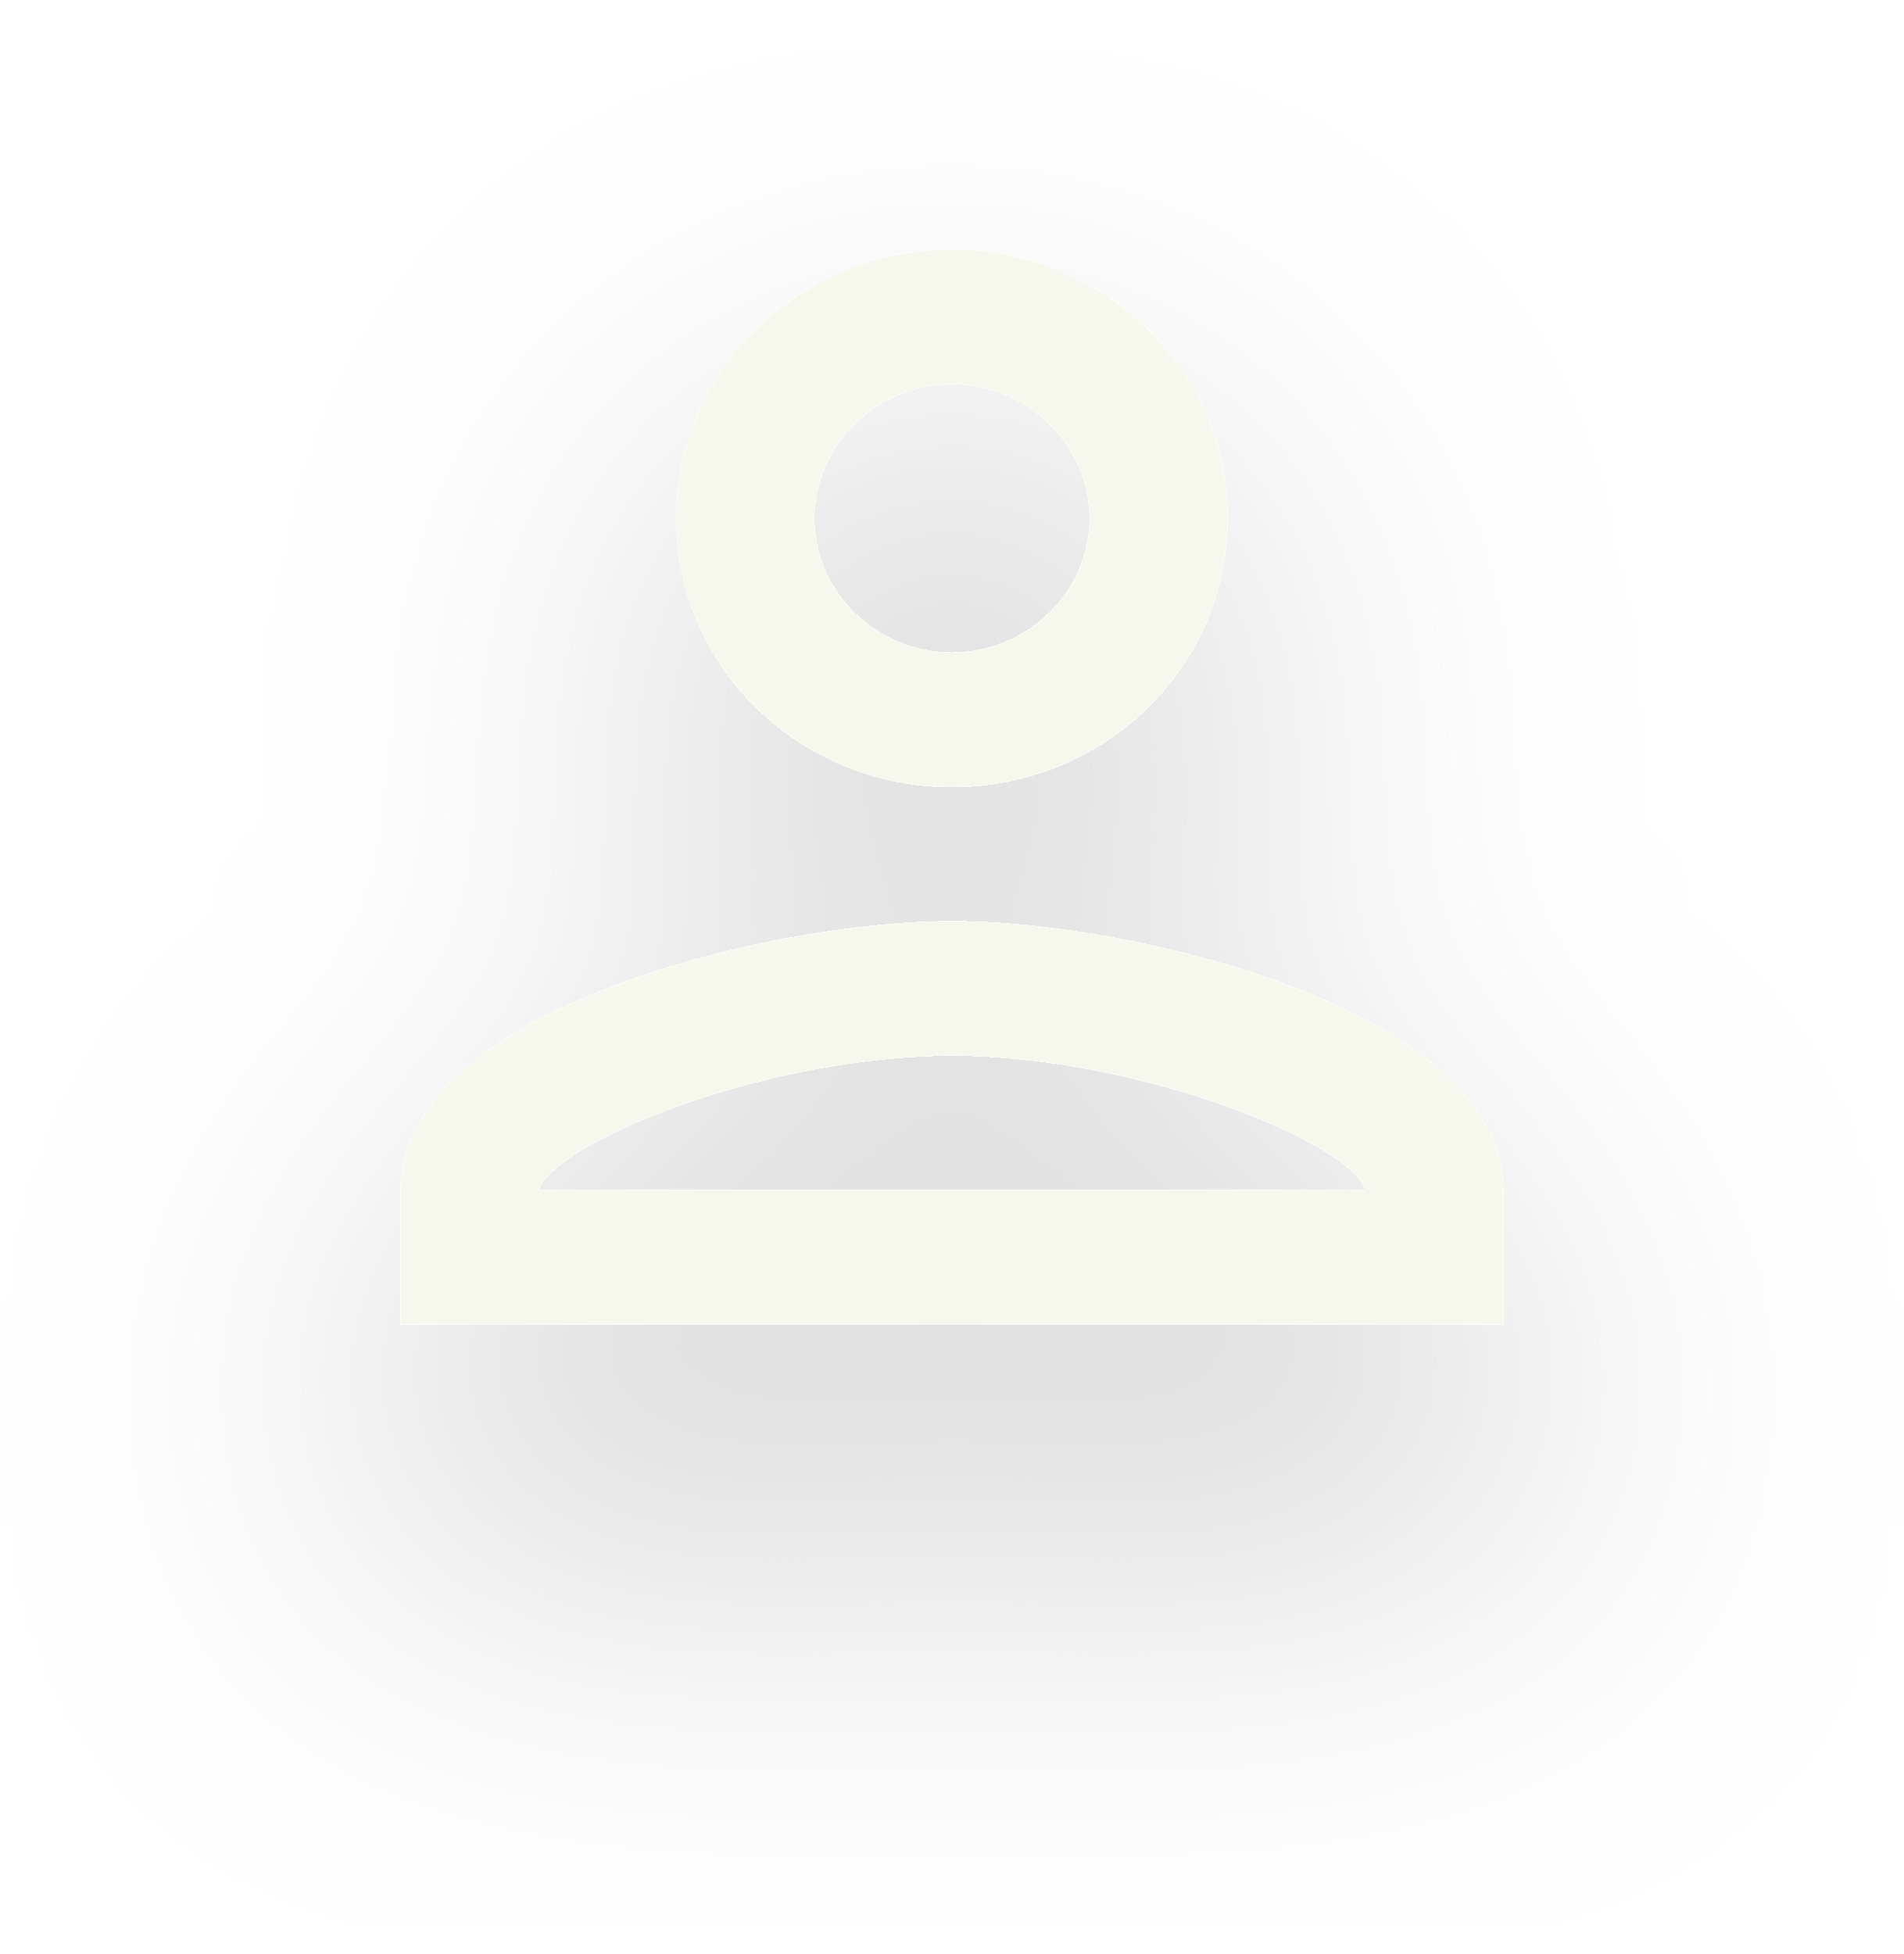
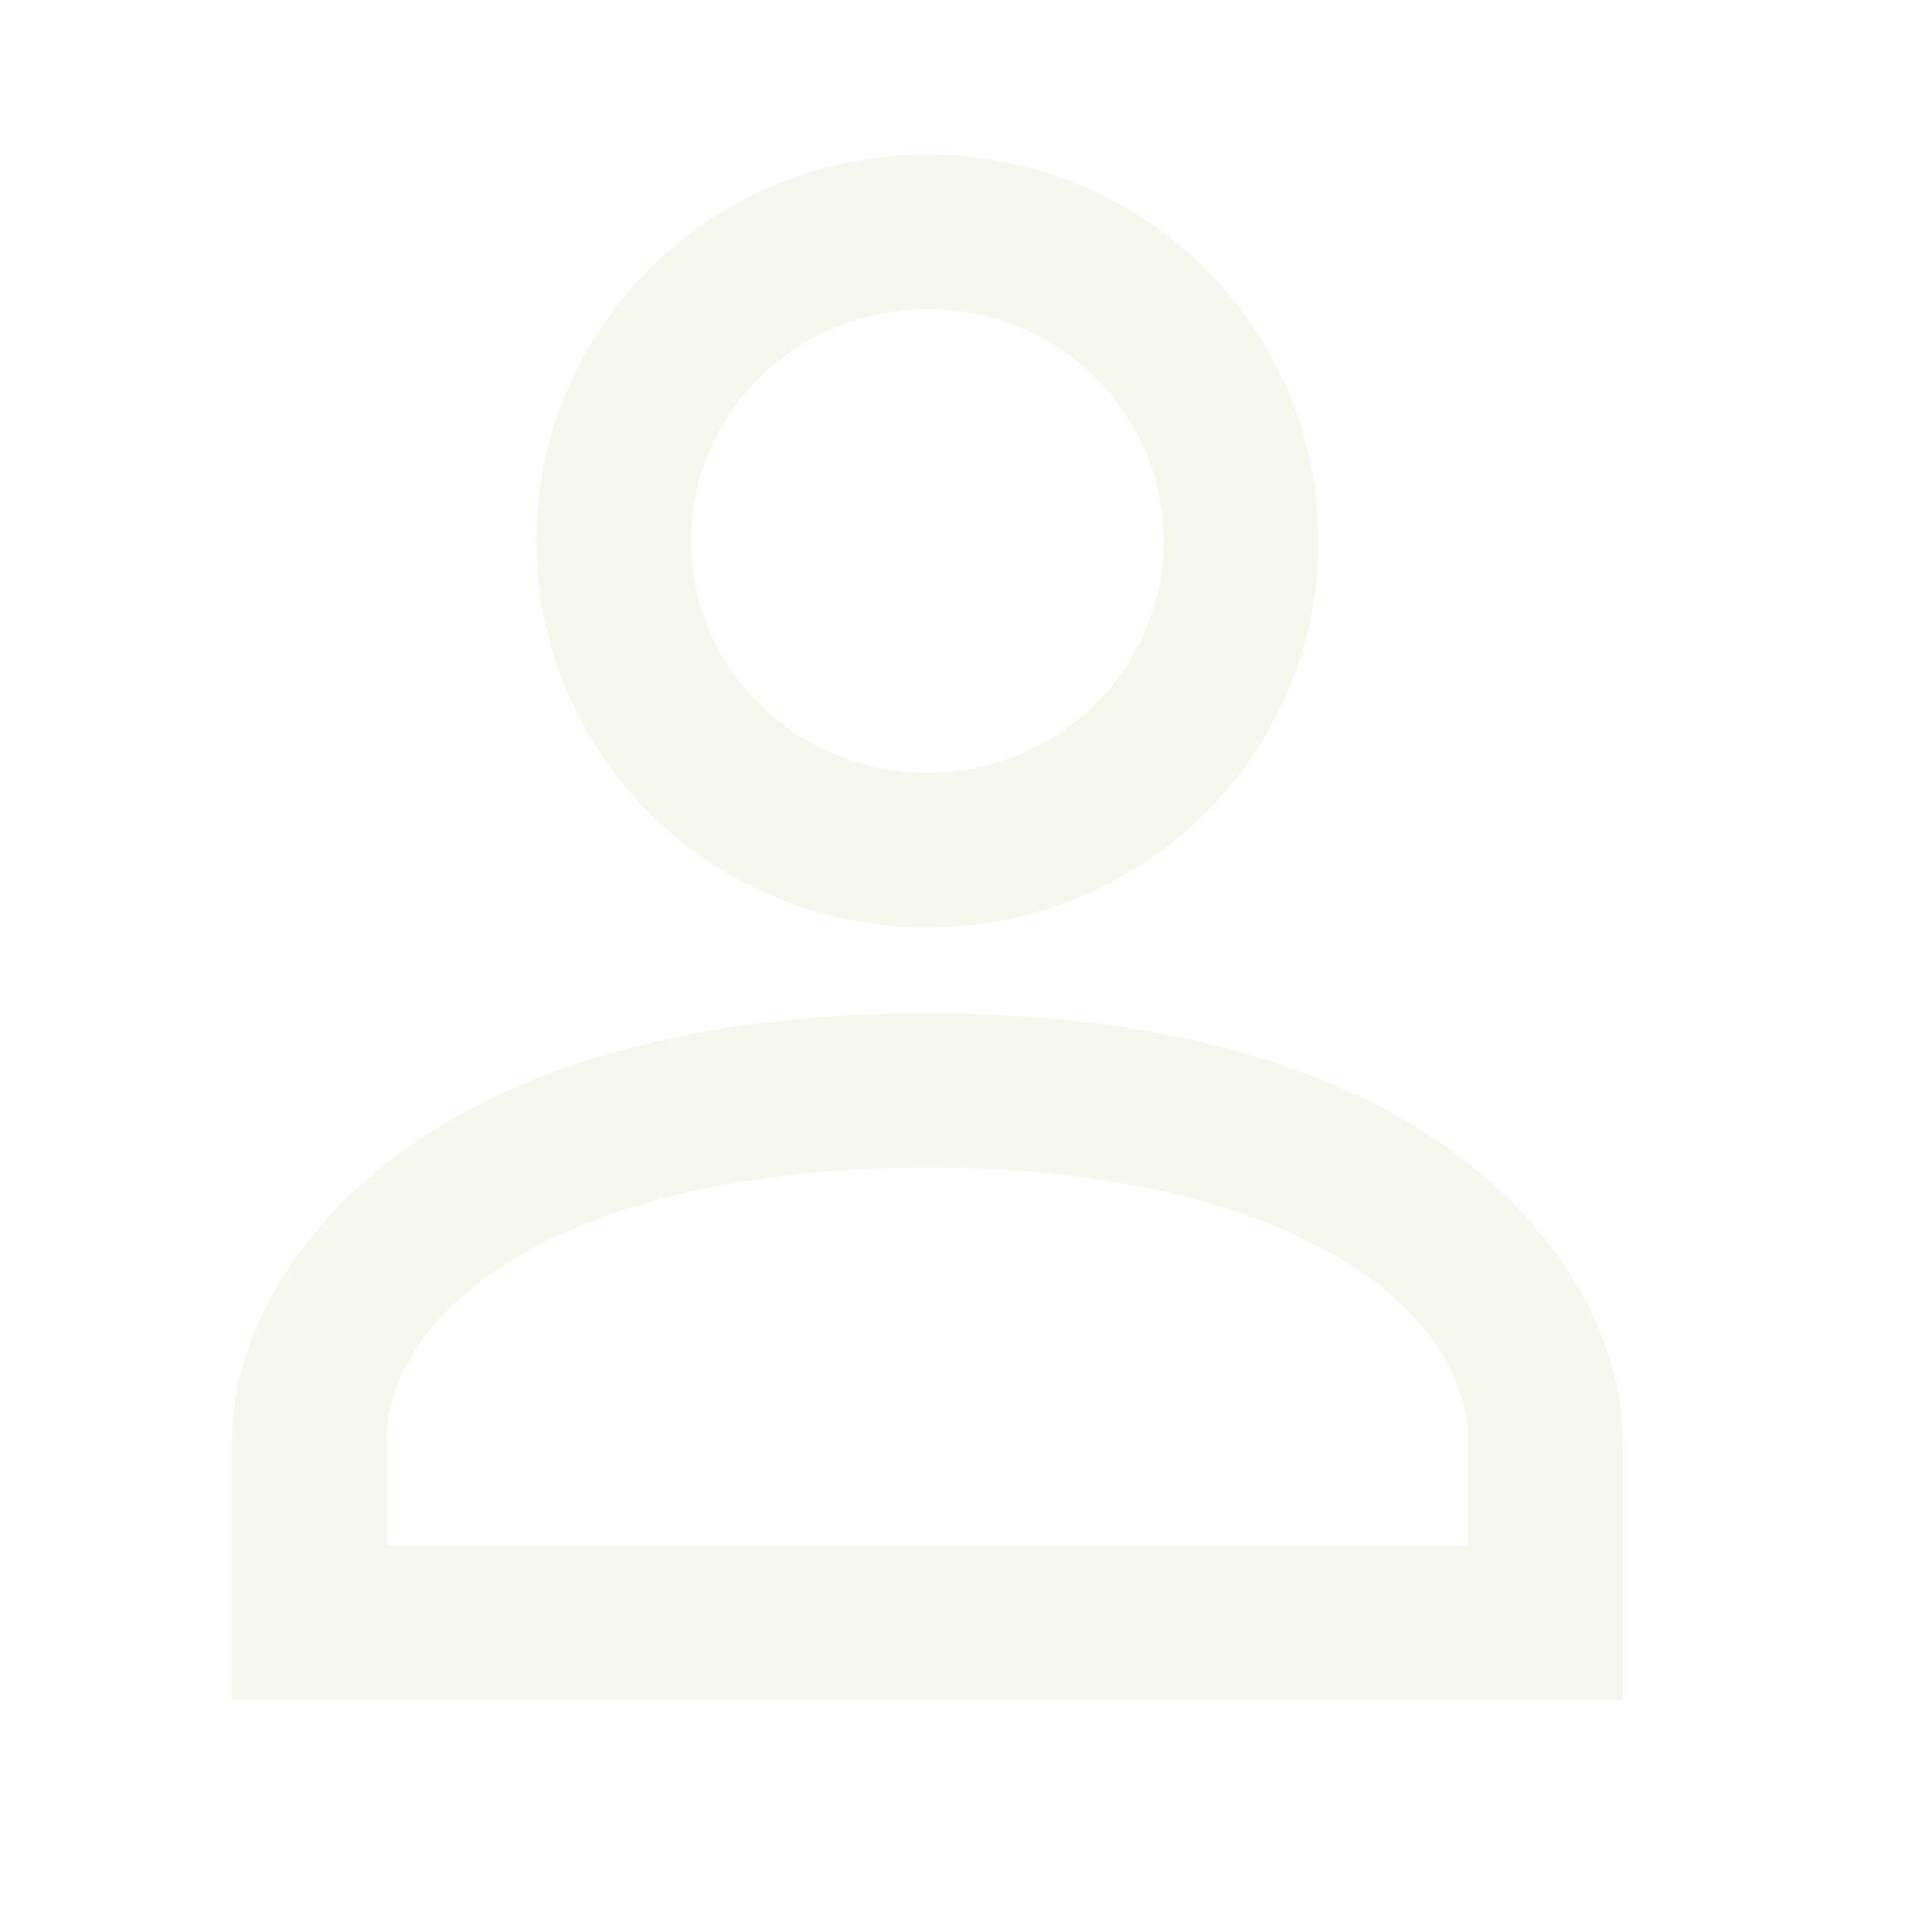
- <svg xmlns="http://www.w3.org/2000/svg" width="38" height="39" viewBox="0 0 38 39" fill="none">
-   <g filter="url(#filter0_d_97_189)">
-     <path d="M19 7.664C20.512 7.664 21.75 8.871 21.75 10.345C21.75 11.82 20.512 13.026 19 13.026C17.488 13.026 16.25 11.82 16.25 10.345C16.25 8.871 17.488 7.664 19 7.664ZM19 21.069C22.712 21.069 26.975 22.798 27.25 23.749H10.75C11.066 22.784 15.301 21.069 19 21.069ZM19 4.984C15.961 4.984 13.5 7.383 13.5 10.345C13.5 13.308 15.961 15.707 19 15.707C22.039 15.707 24.5 13.308 24.5 10.345C24.5 7.383 22.039 4.984 19 4.984ZM19 18.388C15.329 18.388 8 20.184 8 23.749V26.43H30V23.749C30 20.184 22.671 18.388 19 18.388Z" fill="#F6F8ED" />
-   </g>
-   <defs>
-     <filter id="filter0_d_97_189" x="0" y="0.984" width="38" height="37.447" filterUnits="userSpaceOnUse" color-interpolation-filters="sRGB">
-       <feFlood flood-opacity="0" result="BackgroundImageFix" />
-       <feColorMatrix in="SourceAlpha" type="matrix" values="0 0 0 0 0 0 0 0 0 0 0 0 0 0 0 0 0 0 127 0" result="hardAlpha" />
-       <feOffset dy="4" />
-       <feGaussianBlur stdDeviation="4" />
-       <feComposite in2="hardAlpha" operator="out" />
-       <feColorMatrix type="matrix" values="0 0 0 0 0 0 0 0 0 0 0 0 0 0 0 0 0 0 0.25 0" />
-       <feBlend mode="normal" in2="BackgroundImageFix" result="effect1_dropShadow_97_189" />
-       <feBlend mode="normal" in="SourceGraphic" in2="effect1_dropShadow_97_189" result="shape" />
-     </filter>
-   </defs>
+ <svg xmlns="http://www.w3.org/2000/svg" aria-hidden="true" role="img" width="26" height="26" preserveAspectRatio="xMidYMid meet" viewBox="-2 -2 25 25">
+   <path fill="#F6F8ED" d="M10 8c1.7 0 3.06-1.35 3.06-3S11.7 2 10 2S6.94 3.35 6.94 5S8.3 8 10 8zm0 2c-2.8 0-5.06-2.24-5.06-5S7.2 0 10 0s5.06 2.24 5.06 5s-2.26 5-5.06 5zm-7 8h14v-1.33c0-1.75-2.31-3.56-7-3.56s-7 1.81-7 3.56V18zm7-6.89c6.66 0 9 3.33 9 5.56V20H1v-3.33c0-2.23 2.34-5.56 9-5.56z" />
</svg>
